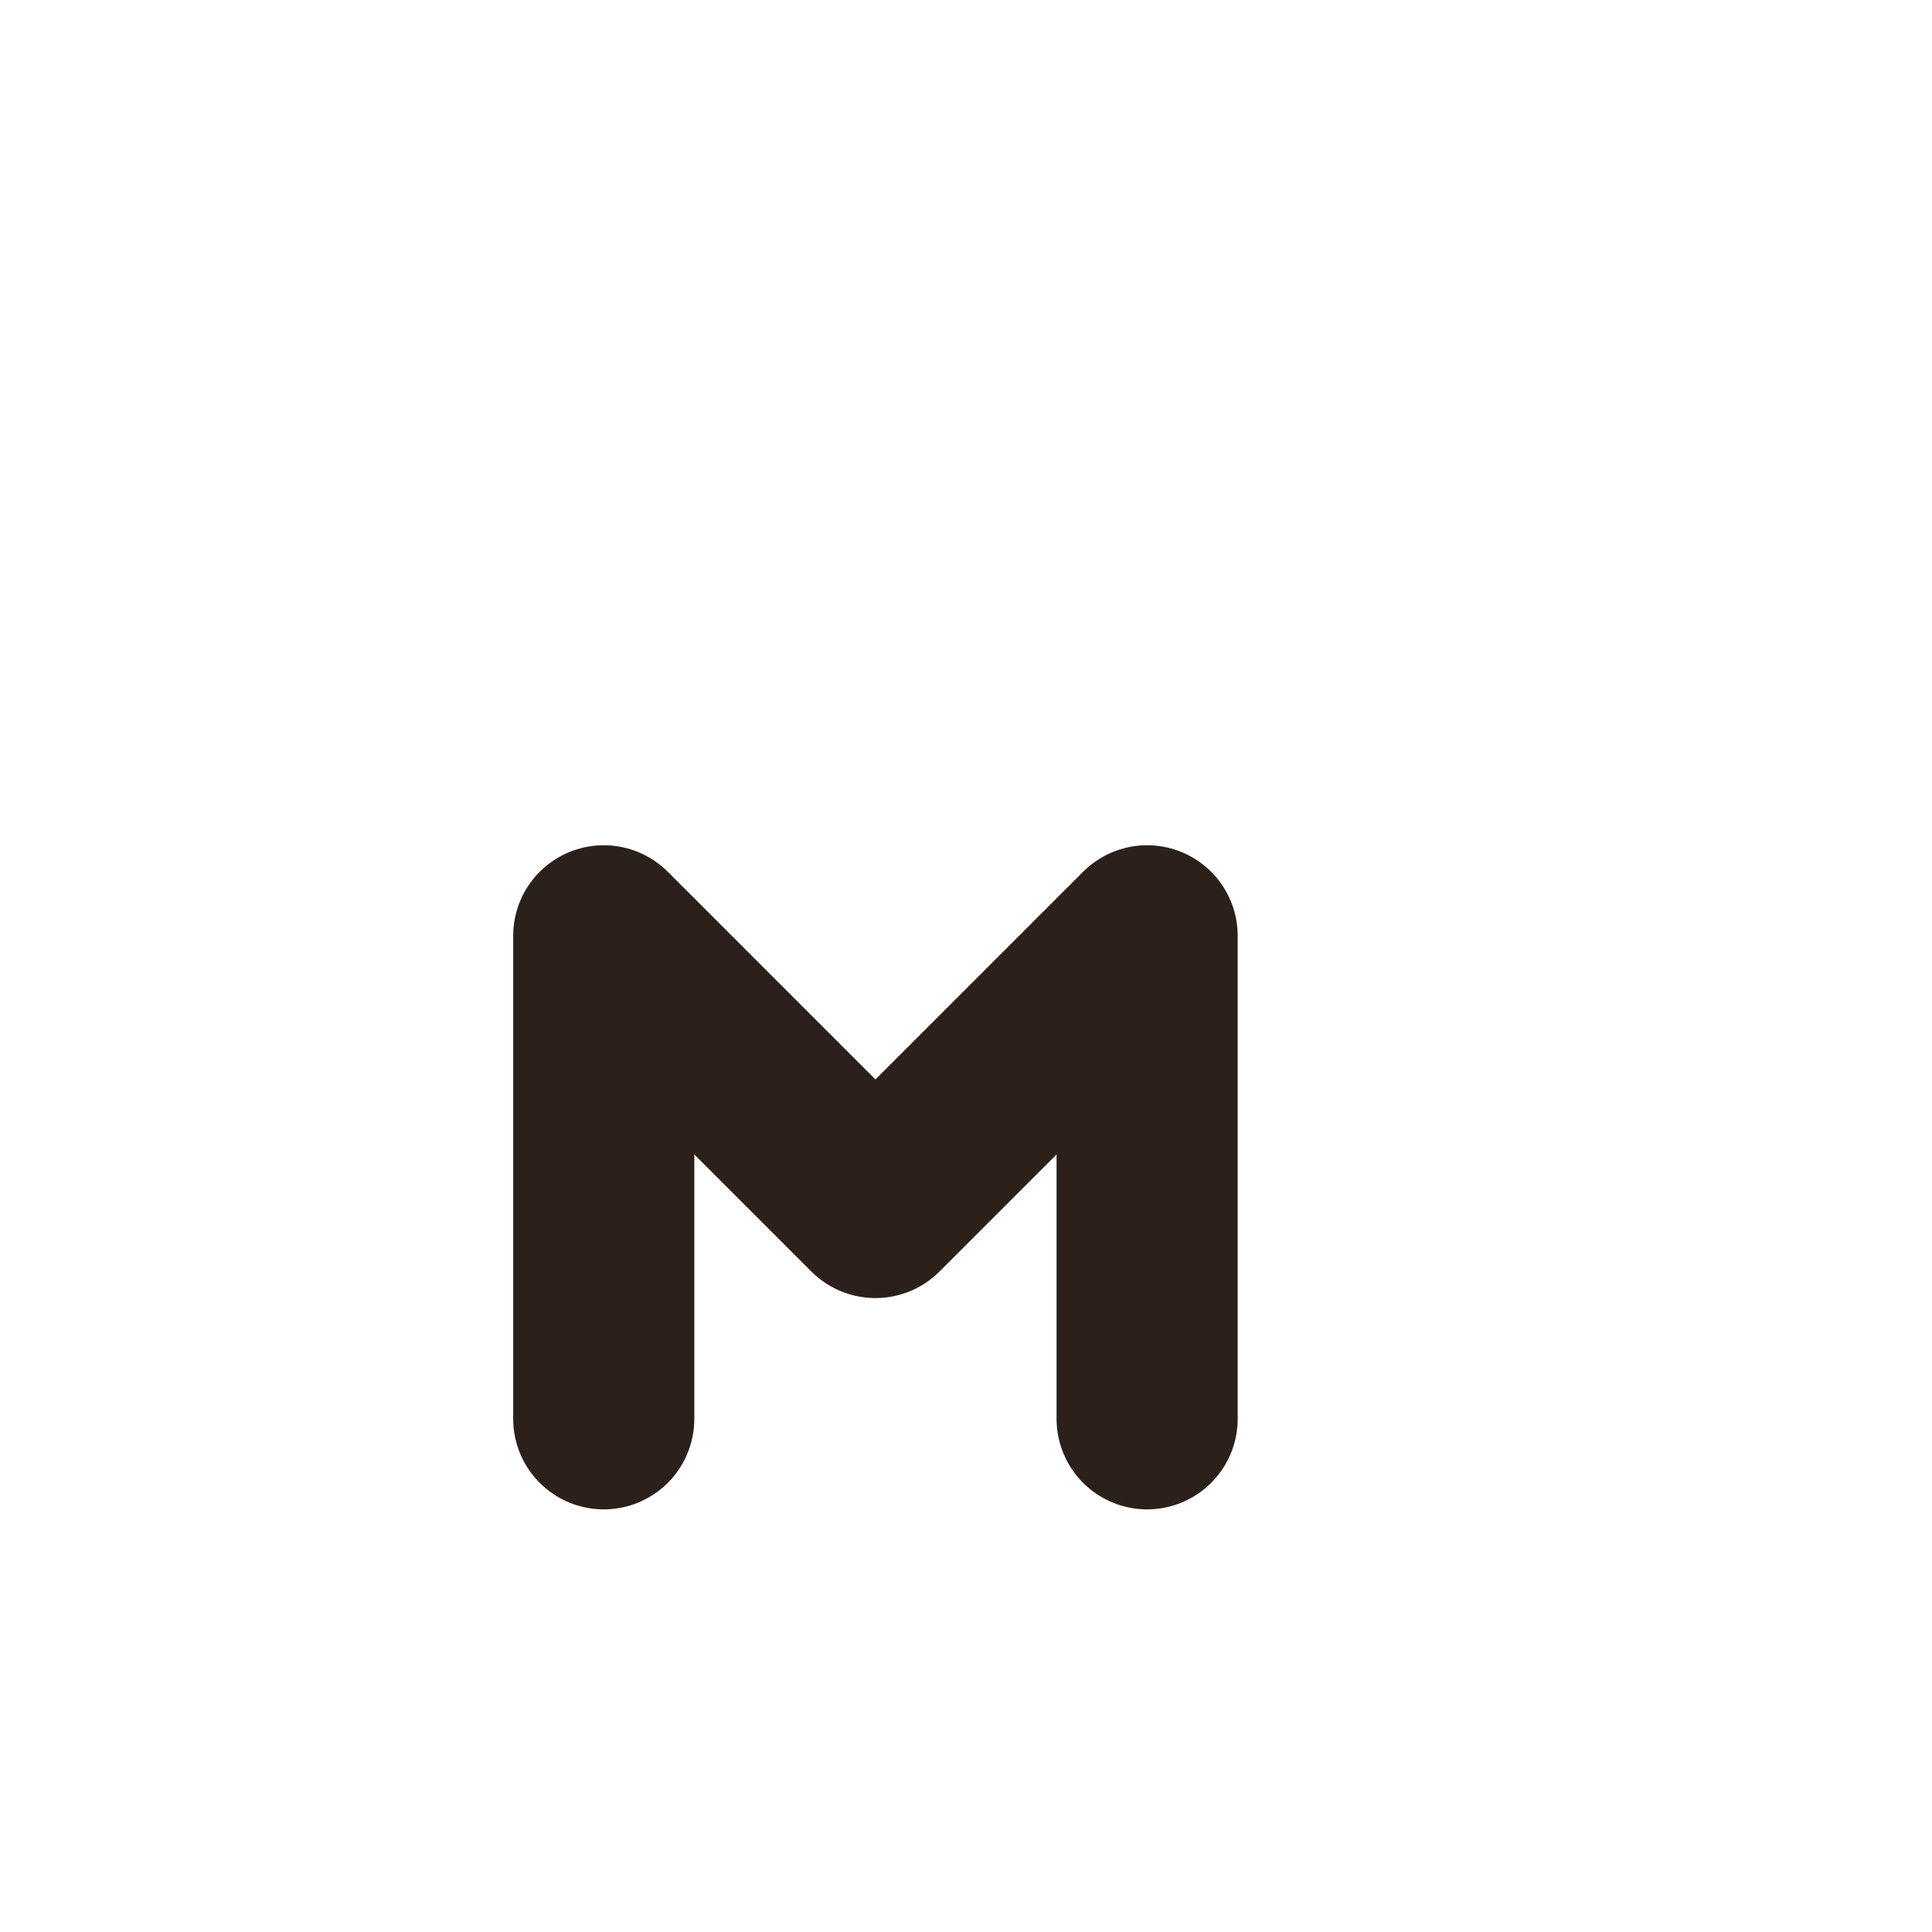
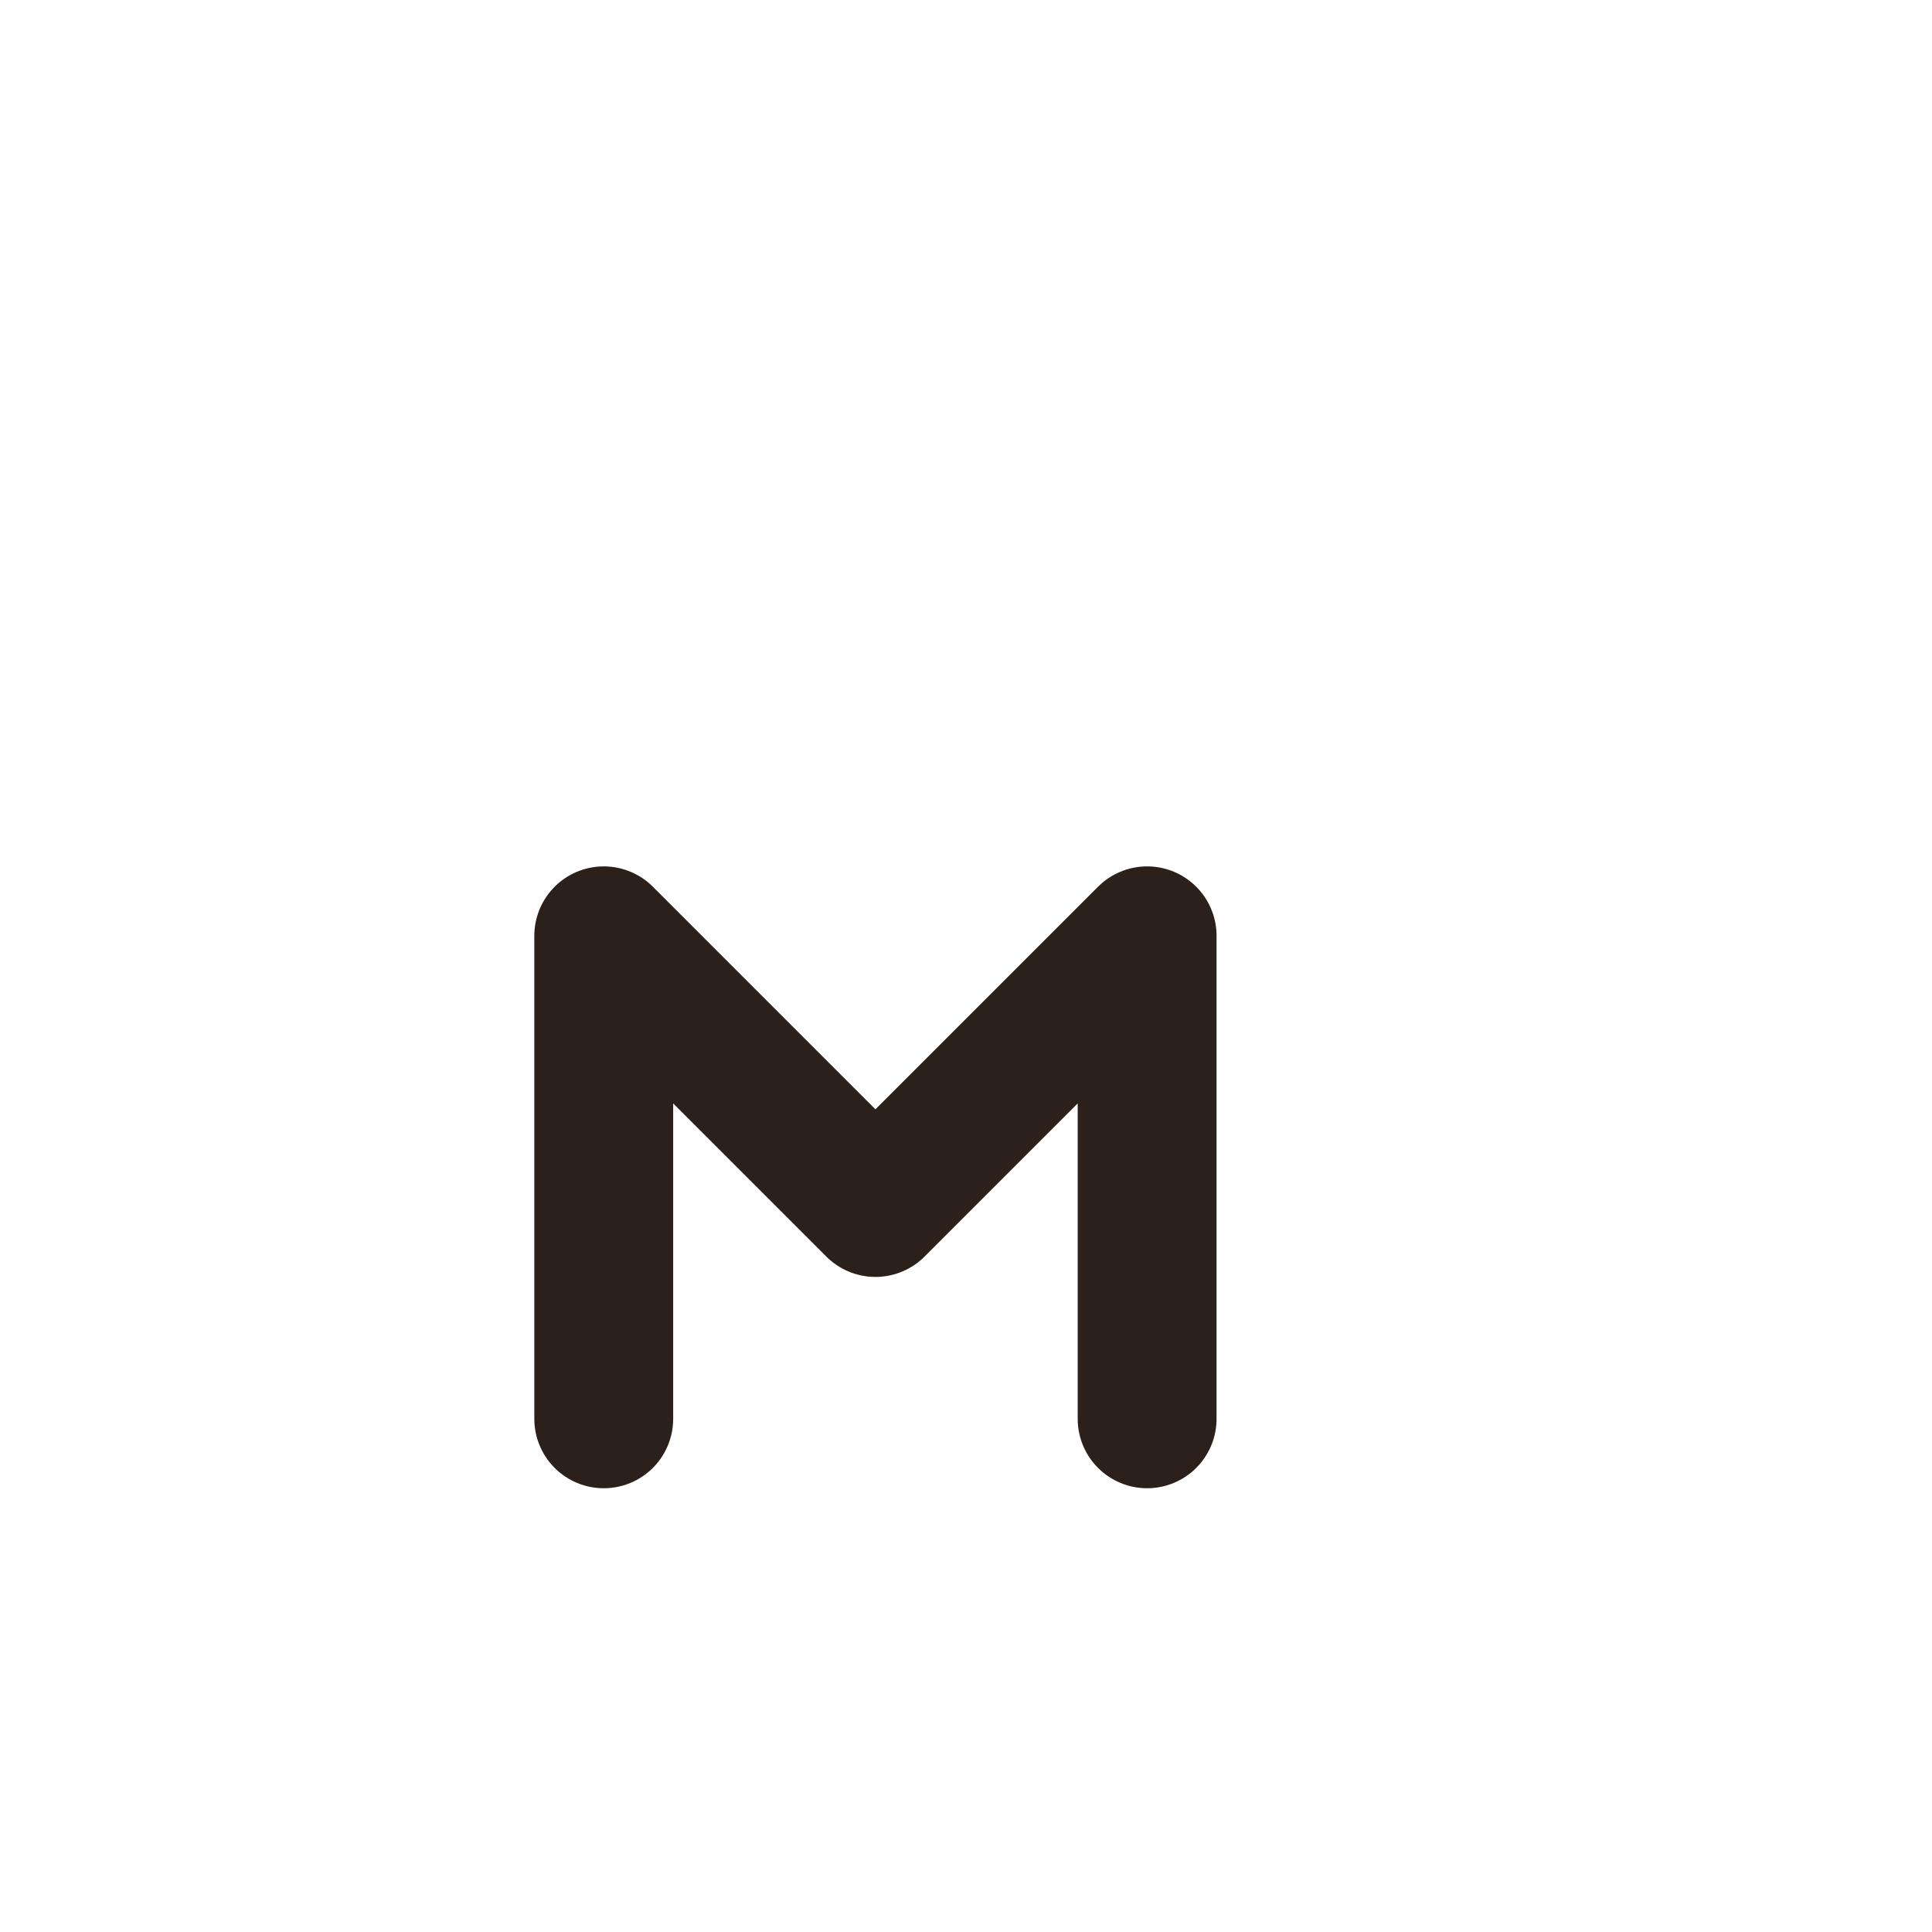
<svg xmlns="http://www.w3.org/2000/svg" width="16" height="16" viewBox="0 0 16 16" fill="none">
-   <path d="M5 11.75V7.75L7.25 10L9.5 7.75V11.75" stroke="#2B211A" stroke-width="1.5" stroke-linecap="round" stroke-linejoin="round" />
+   <path d="M5 11.75V7.75L7.25 10L9.5 7.75V11.75" stroke="#2B211A" stroke-width="1.15" stroke-linecap="round" stroke-linejoin="round" />
</svg>
